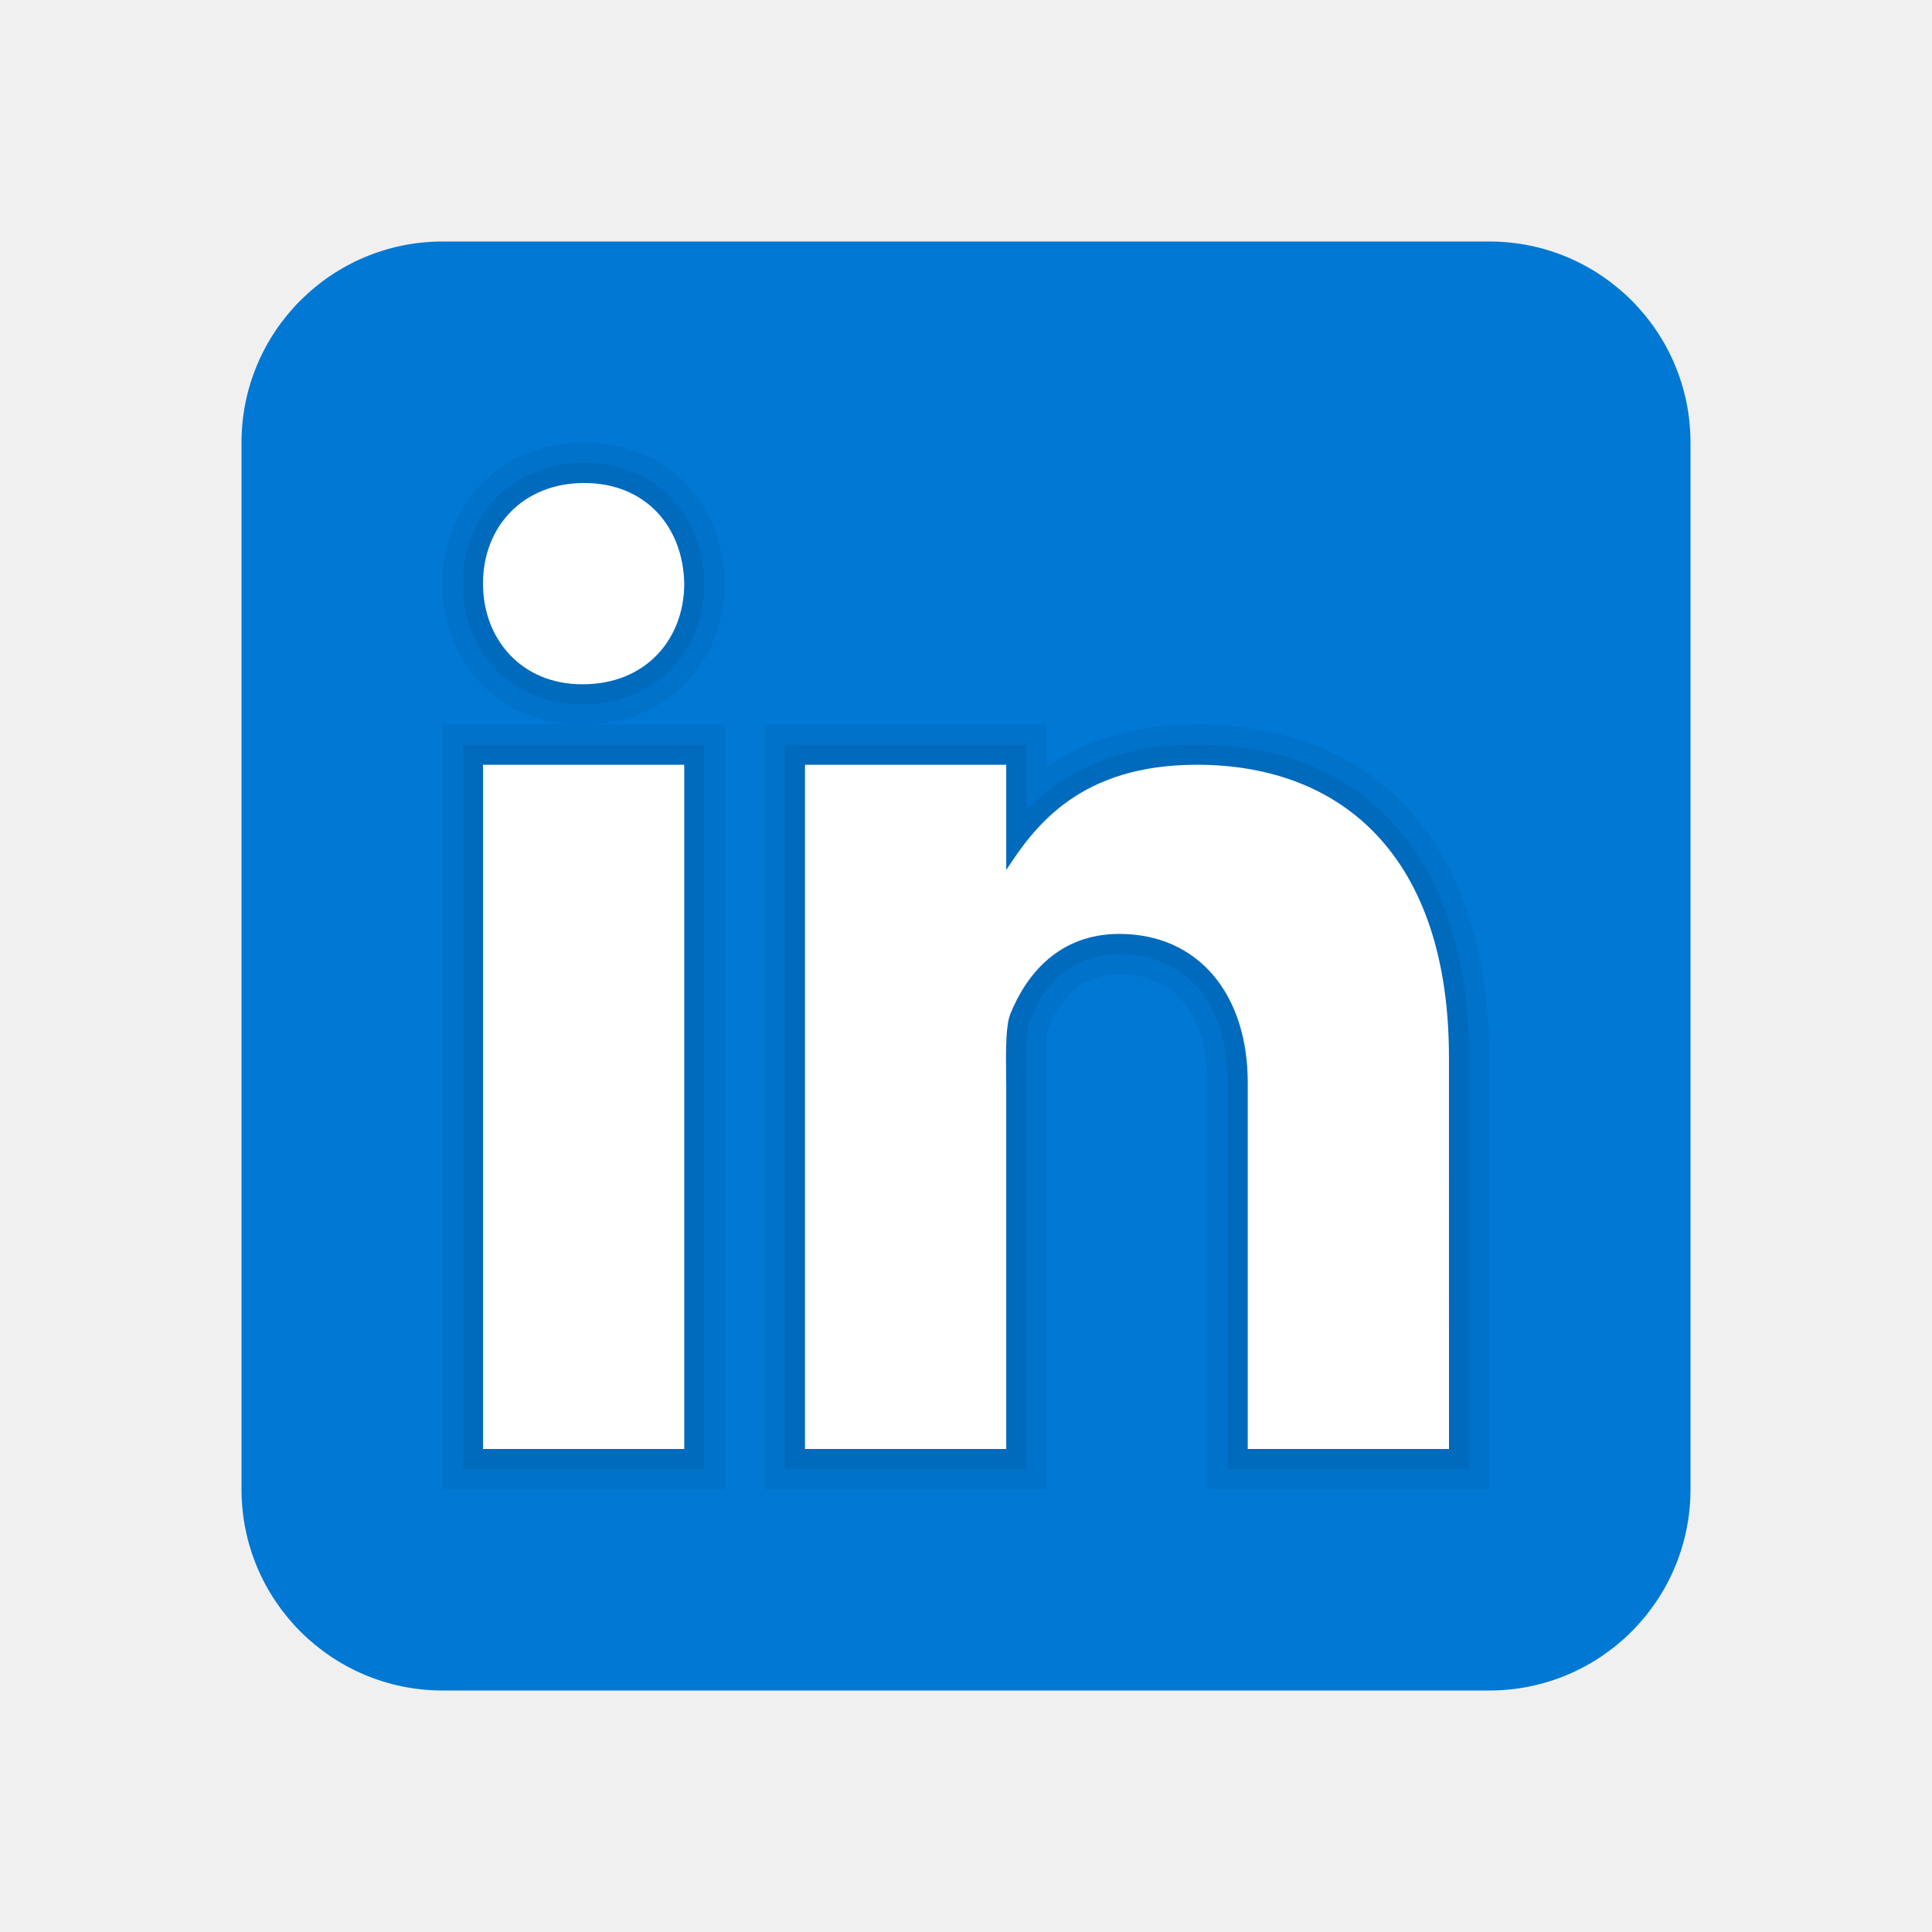
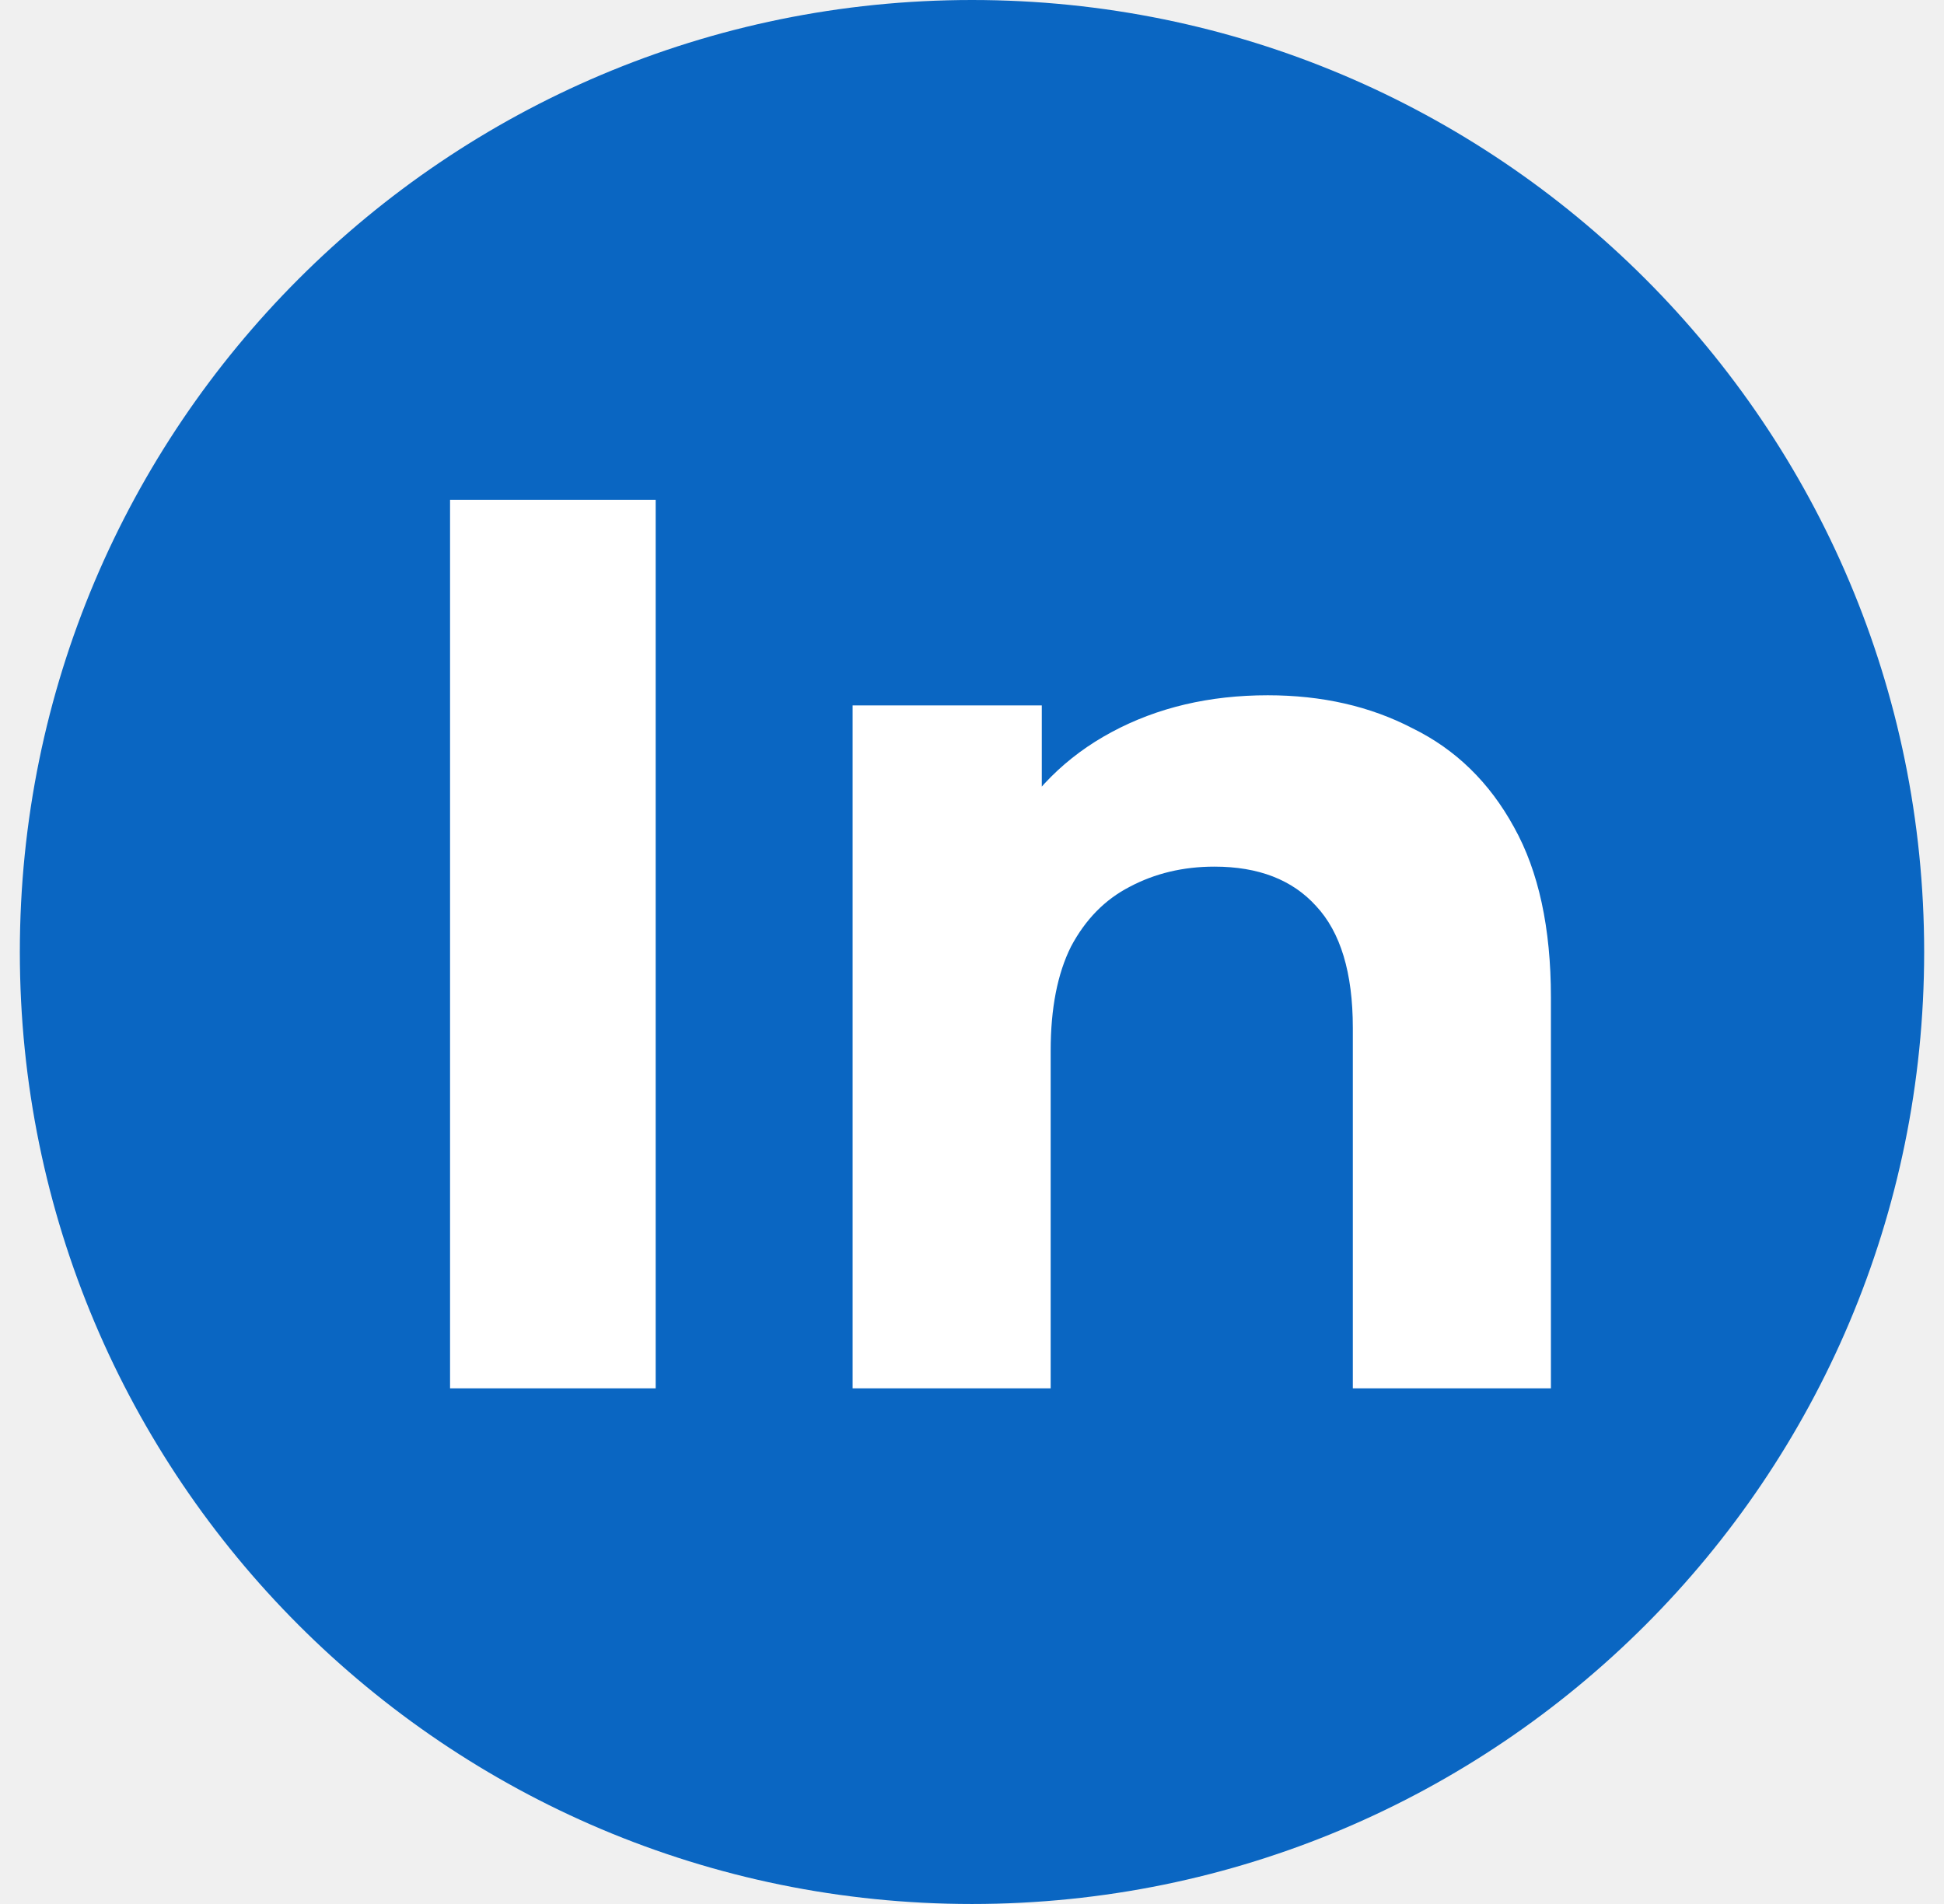
- <svg xmlns="http://www.w3.org/2000/svg" viewBox="0 0 48 48" width="96px" height="96px">
-   <path fill="#0078d4" d="M42,37c0,2.762-2.238,5-5,5H11c-2.761,0-5-2.238-5-5V11c0-2.762,2.239-5,5-5h26c2.762,0,5,2.238,5,5 V37z" />
-   <path d="M30,37V26.901c0-1.689-0.819-2.698-2.192-2.698c-0.815,0-1.414,0.459-1.779,1.364 c-0.017,0.064-0.041,0.325-0.031,1.114L26,37h-7V18h7v1.061C27.022,18.356,28.275,18,29.738,18c4.547,0,7.261,3.093,7.261,8.274 L37,37H30z M11,37V18h3.457C12.454,18,11,16.528,11,14.499C11,12.472,12.478,11,14.514,11c2.012,0,3.445,1.431,3.486,3.479 C18,16.523,16.521,18,14.485,18H18v19H11z" opacity=".05" />
-   <path d="M30.5,36.5v-9.599c0-1.973-1.031-3.198-2.692-3.198c-1.295,0-1.935,0.912-2.243,1.677 c-0.082,0.199-0.071,0.989-0.067,1.326L25.5,36.5h-6v-18h6v1.638c0.795-0.823,2.075-1.638,4.238-1.638 c4.233,0,6.761,2.906,6.761,7.774L36.5,36.5H30.5z M11.5,36.5v-18h6v18H11.5z M14.457,17.5c-1.713,0-2.957-1.262-2.957-3.001 c0-1.738,1.268-2.999,3.014-2.999c1.724,0,2.951,1.229,2.986,2.989c0,1.749-1.268,3.011-3.015,3.011H14.457z" opacity=".07" />
-   <path fill="#fff" d="M12,19h5v17h-5V19z M14.485,17h-0.028C12.965,17,12,15.888,12,14.499C12,13.08,12.995,12,14.514,12 c1.521,0,2.458,1.08,2.486,2.499C17,15.887,16.035,17,14.485,17z M36,36h-5v-9.099c0-2.198-1.225-3.698-3.192-3.698 c-1.501,0-2.313,1.012-2.707,1.99C24.957,25.543,25,26.511,25,27v9h-5V19h5v2.616C25.721,20.5,26.85,19,29.738,19 c3.578,0,6.261,2.25,6.261,7.274L36,36L36,36z" />
+ <svg xmlns="http://www.w3.org/2000/svg" width="49" height="48" viewBox="0 0 49 48" fill="none">
+   <path d="M24.5 48C37.755 48 48.5 37.255 48.5 24C48.5 10.745 37.755 0 24.5 0C11.245 0 0.5 10.745 0.5 24C0.5 37.255 11.245 48 24.5 48Z" fill="#0A66C2" />
+   <path d="M11.344 35V12.6H16.527V35H11.344ZM31.956 17.528C33.321 17.528 34.537 17.805 35.603 18.36C36.691 18.893 37.545 19.725 38.163 20.856C38.782 21.965 39.092 23.395 39.092 25.144V35H34.099V25.912C34.099 24.525 33.79 23.501 33.172 22.84C32.574 22.179 31.721 21.848 30.611 21.848C29.822 21.848 29.108 22.019 28.468 22.36C27.849 22.68 27.358 23.181 26.995 23.864C26.654 24.547 26.483 25.421 26.483 26.488V35H21.491V17.784H26.259V22.552L25.363 21.112C25.982 19.96 26.867 19.075 28.02 18.456C29.172 17.837 30.483 17.528 31.956 17.528Z" fill="white" />
</svg>
